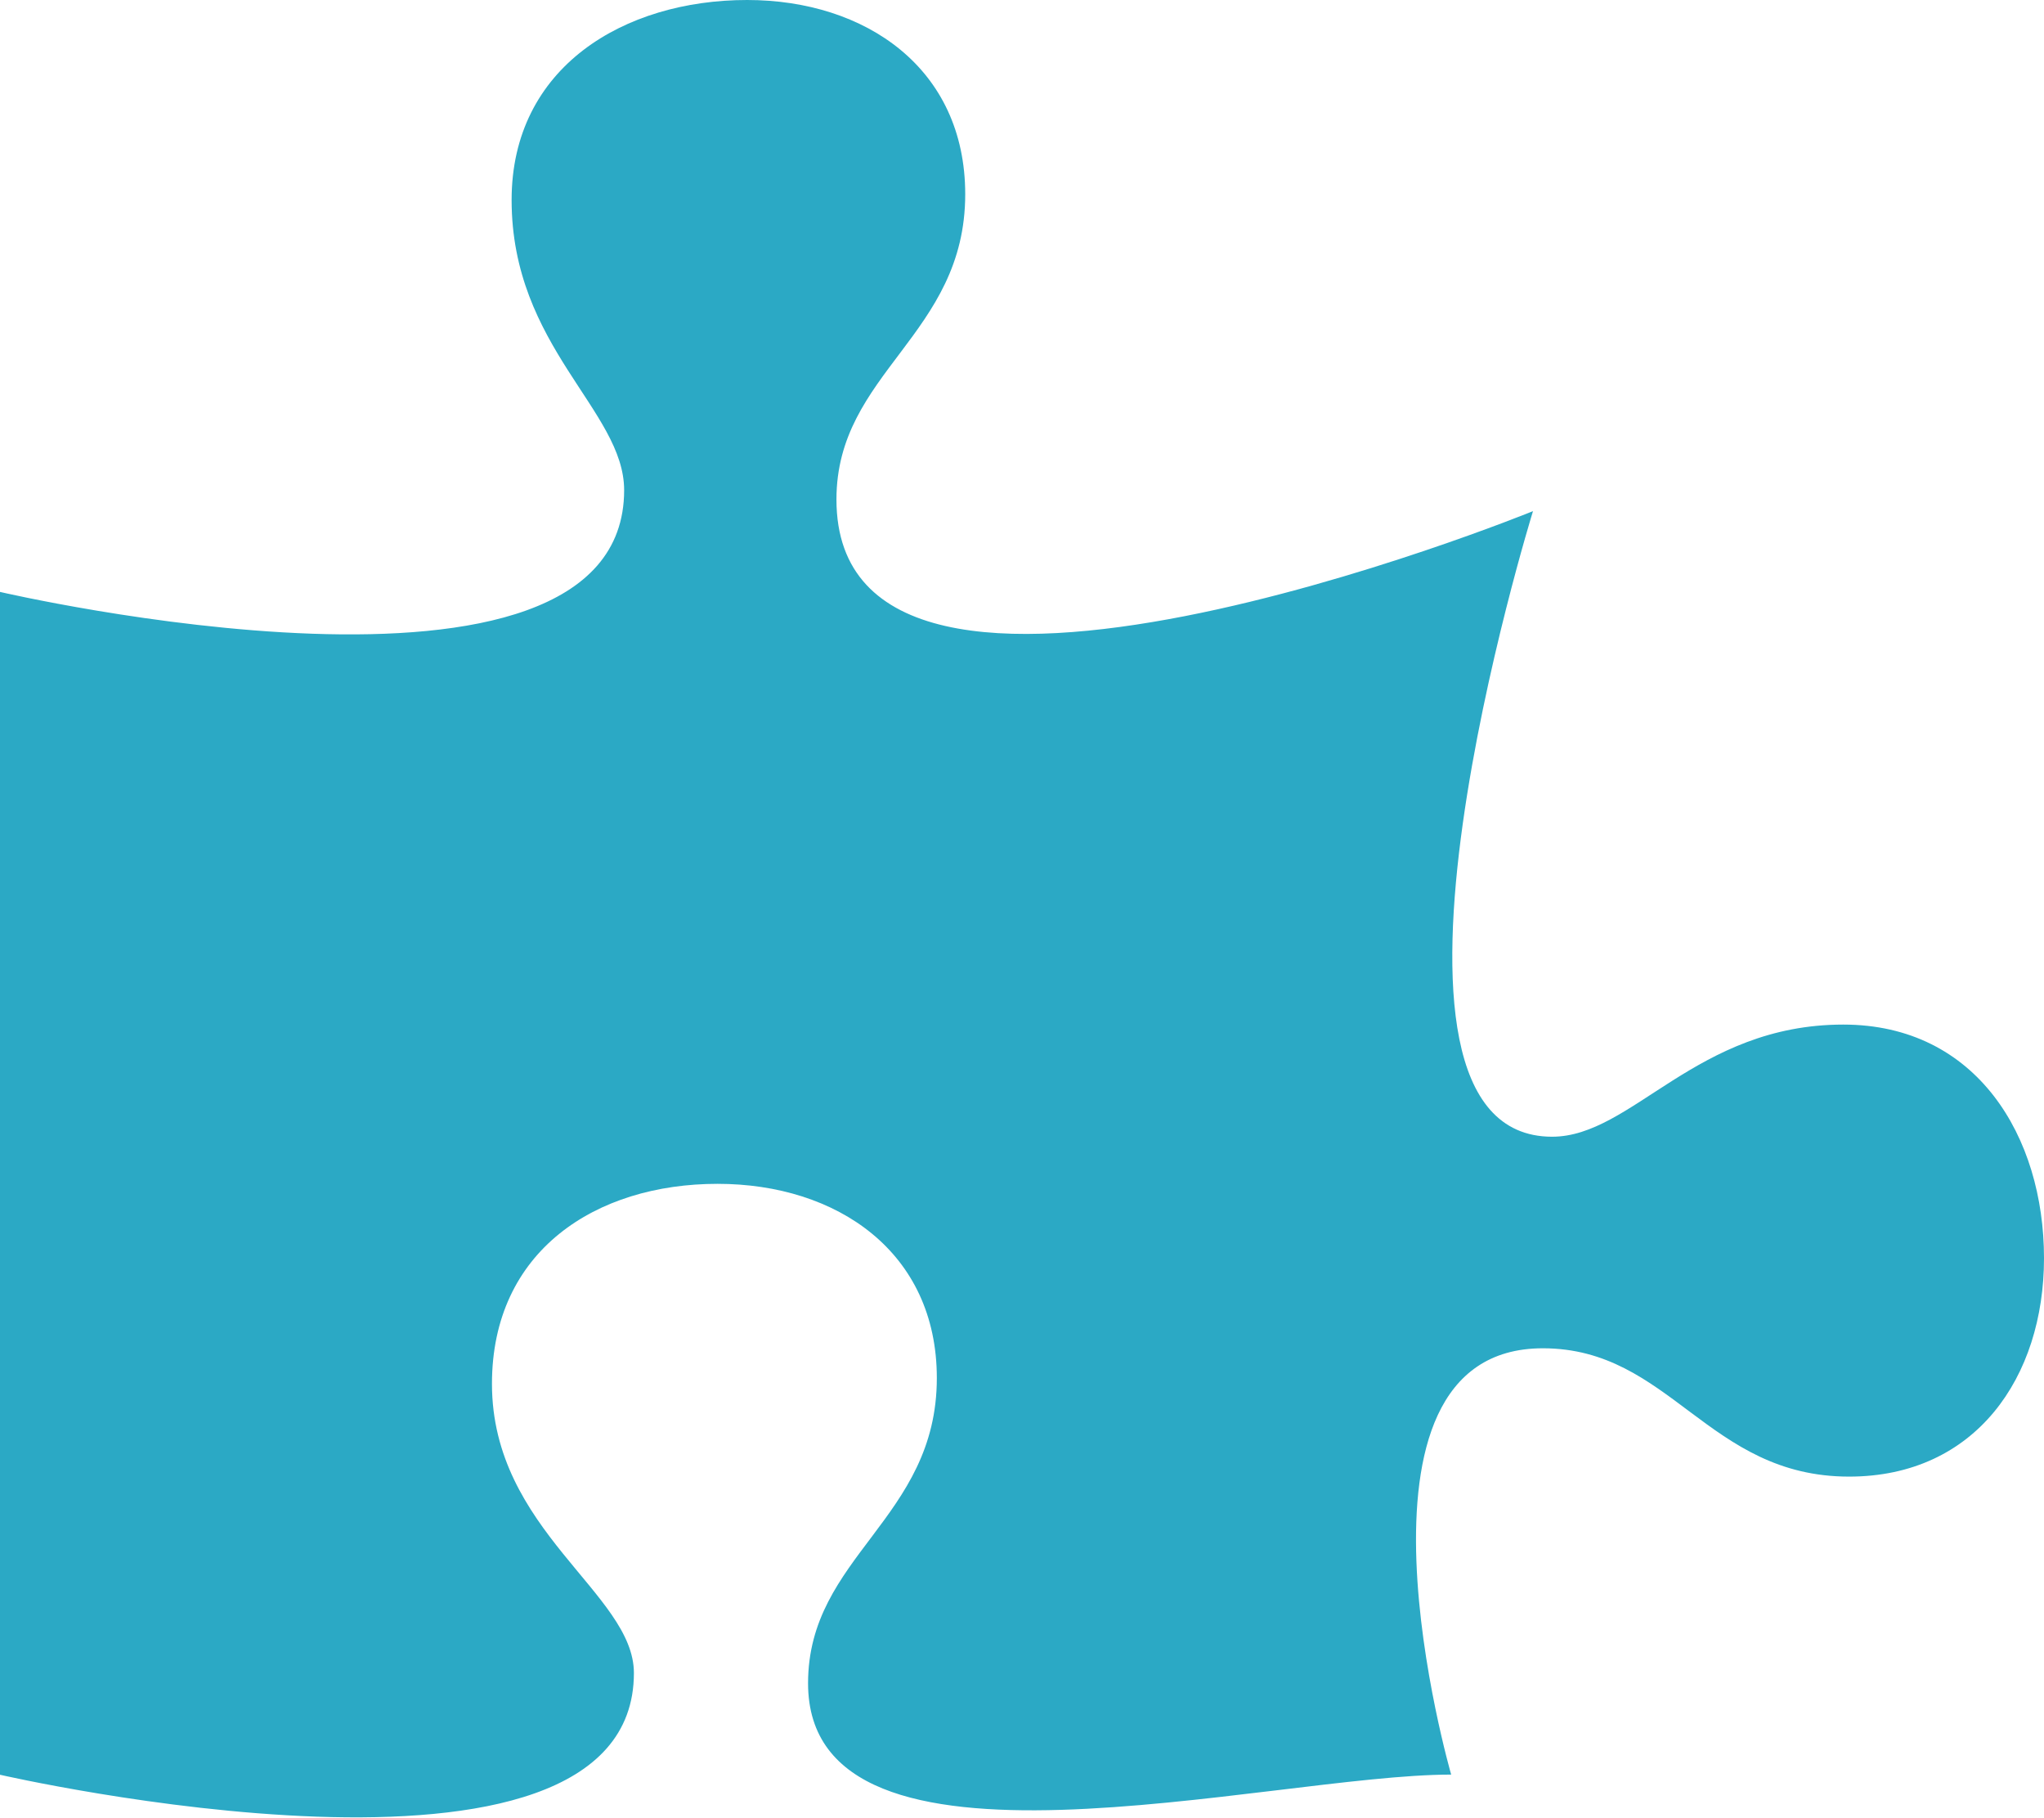
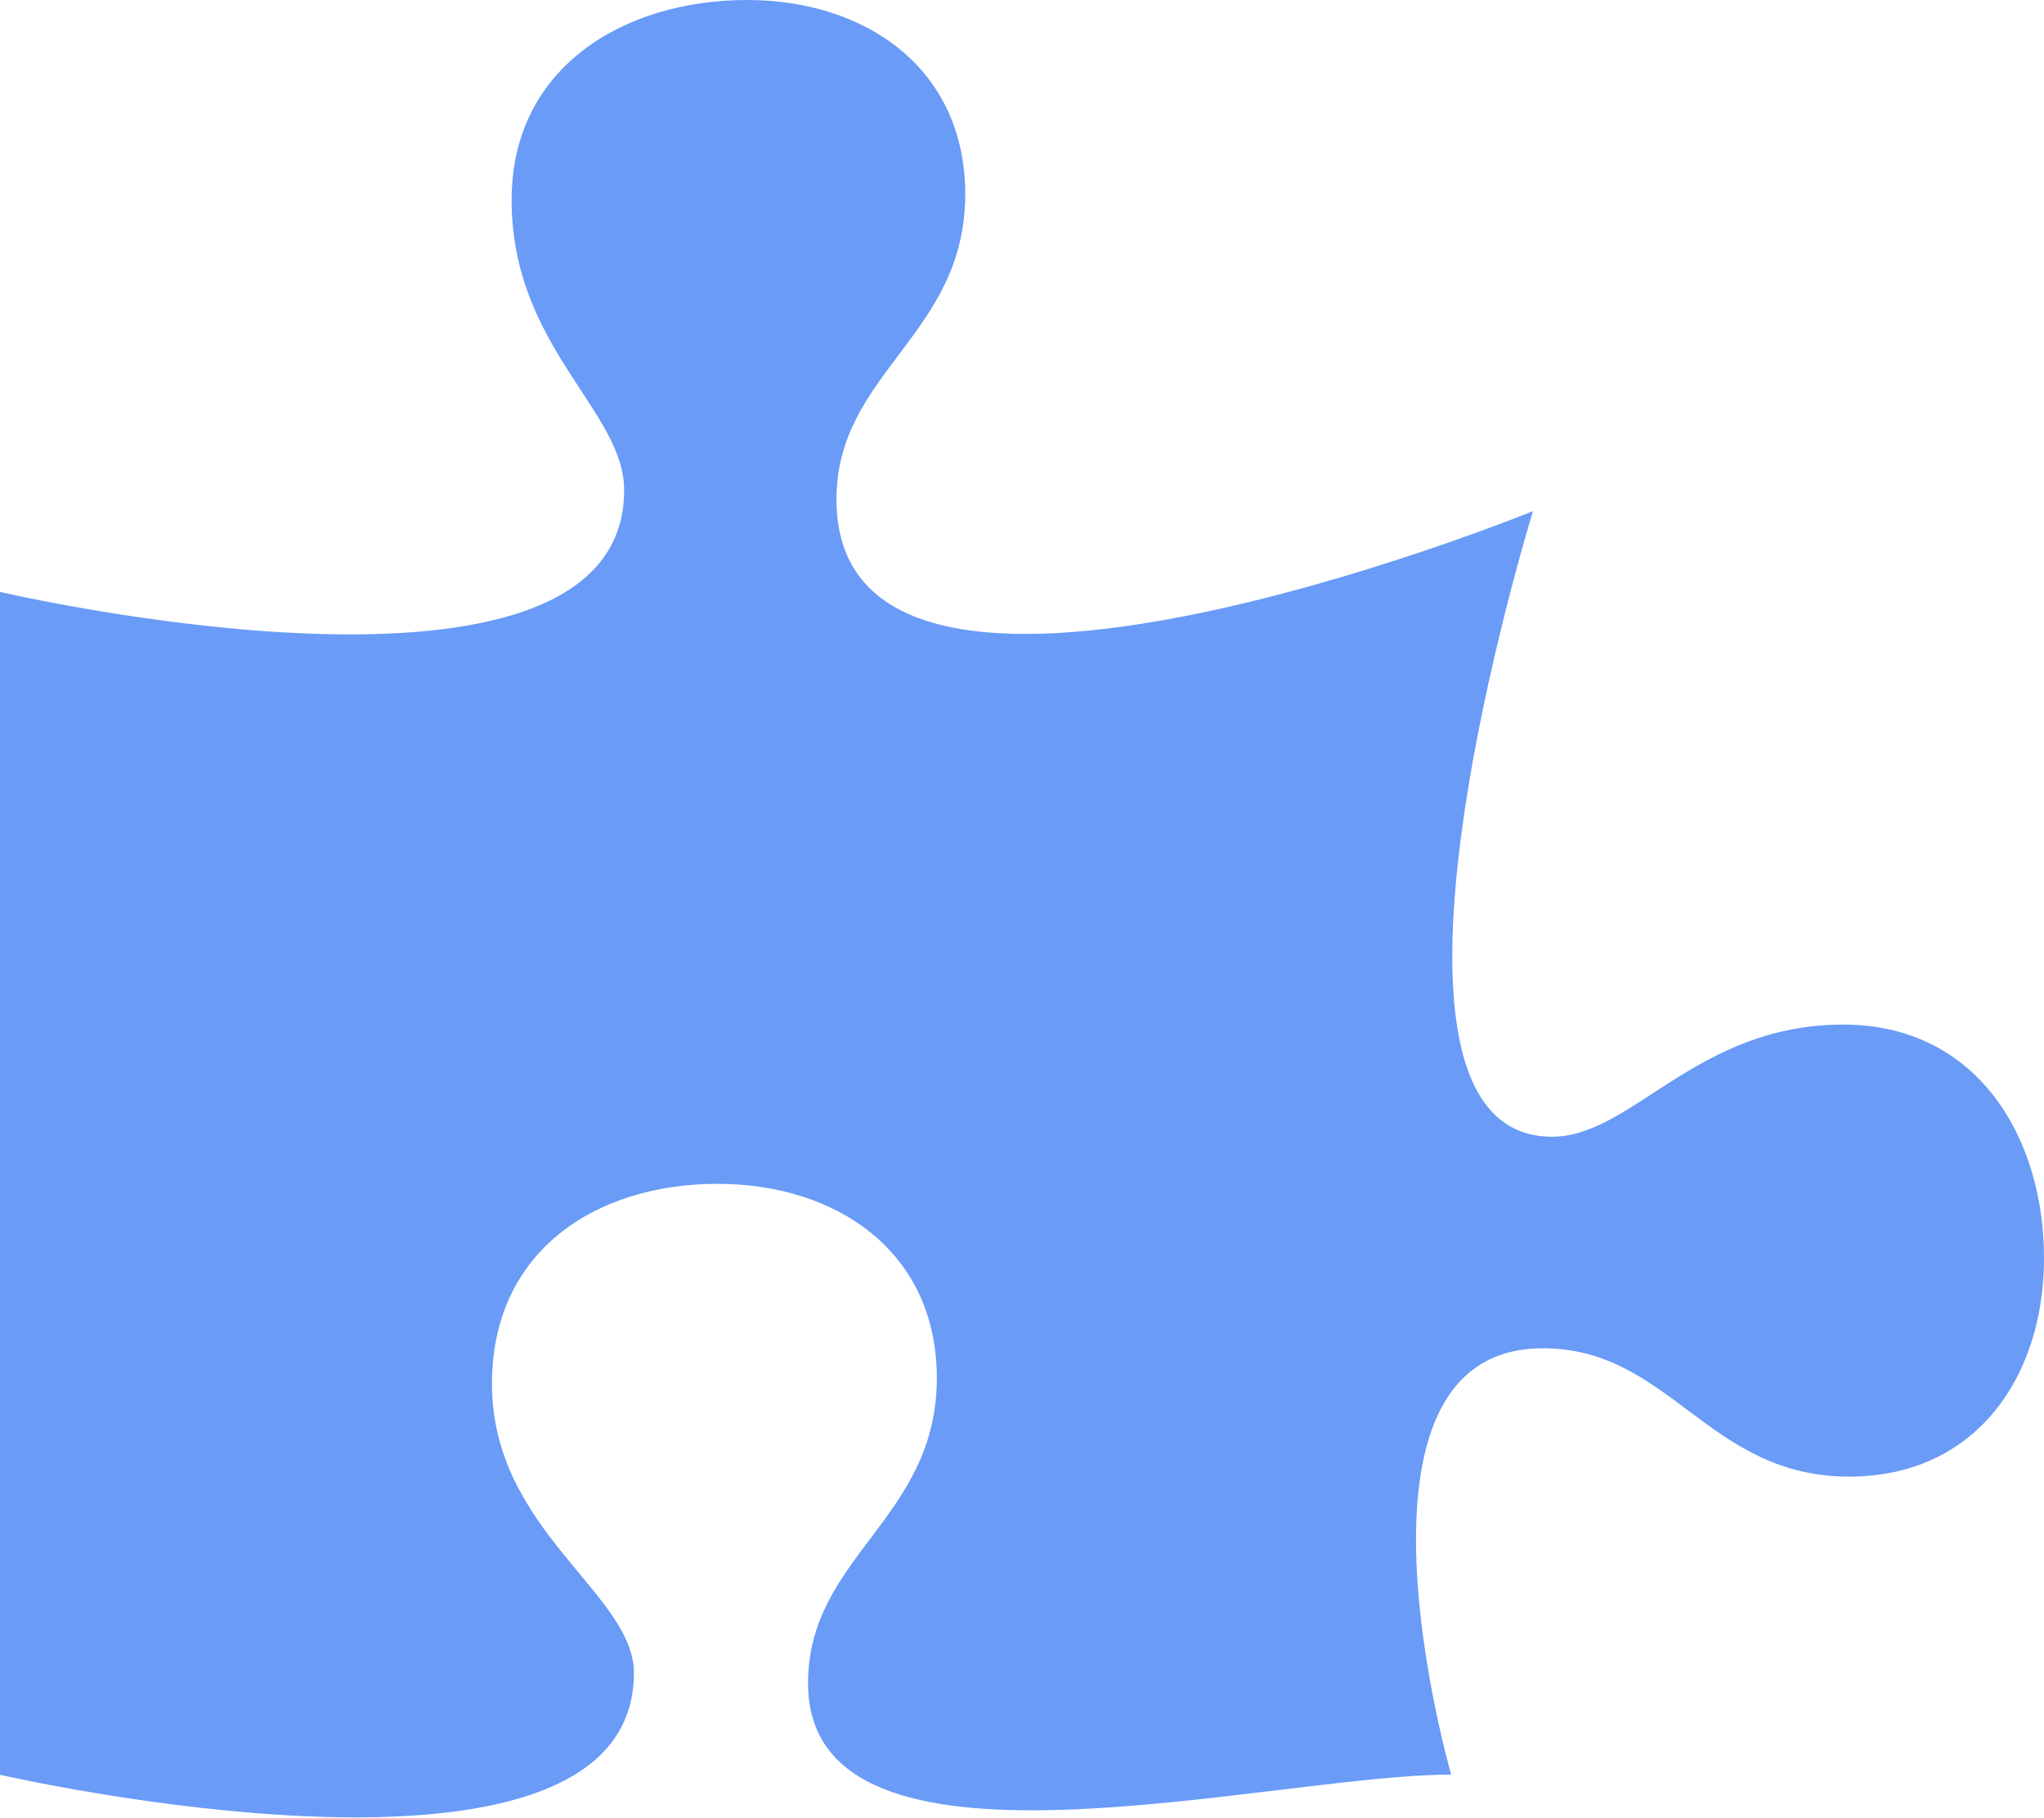
<svg xmlns="http://www.w3.org/2000/svg" width="1791" height="1592" viewBox="0 0 1791 1592" fill="none">
-   <path d="M1615.14 897.524C1486.04 897.524 1430.13 995.759 1359.99 995.759C1173.51 995.759 1343.25 447.75 1343.25 447.75C1343.25 447.75 732.917 696.5 732.917 437.498C732.917 326.099 845.75 293.69 845.75 170.139C845.75 59.75 758.33 0 654.645 0C546.892 0 448.288 58.739 448.288 175.201C448.288 303.817 546.889 359.515 546.889 429.392C546.892 645.876 0 518.513 0 518.513V1554.67C0 1554.67 555.443 1682.3 555.443 1465.55C555.443 1395.67 431.068 1340.84 431.068 1212.23C431.068 1095.76 522.017 1037.03 628.753 1037.03C733.455 1037.03 820.875 1096.78 820.875 1207.16C820.875 1330.71 708.042 1363.12 708.042 1474.52C708.042 1663.58 1111.25 1554.53 1271.55 1554.53C1271.55 1554.53 1163.58 1181.09 1351.86 1181.09C1463.68 1181.09 1496.21 1293.5 1620.22 1293.5C1731.03 1293.5 1791 1206.41 1791 1102.1C1791 995.759 1732.04 897.524 1615.14 897.524V897.524Z" fill="#2BA9C5" />
+   <path d="M1615.14 897.524C1486.04 897.524 1430.13 995.759 1359.99 995.759C1173.51 995.759 1343.25 447.75 1343.25 447.75C1343.25 447.75 732.917 696.5 732.917 437.498C732.917 326.099 845.75 293.69 845.75 170.139C845.75 59.75 758.33 0 654.645 0C546.892 0 448.288 58.739 448.288 175.201C448.288 303.817 546.889 359.515 546.889 429.392C546.892 645.876 0 518.513 0 518.513V1554.67C0 1554.67 555.443 1682.3 555.443 1465.55C555.443 1395.67 431.068 1340.84 431.068 1212.23C431.068 1095.76 522.017 1037.03 628.753 1037.03C733.455 1037.03 820.875 1096.78 820.875 1207.16C820.875 1330.71 708.042 1363.12 708.042 1474.52C708.042 1663.58 1111.25 1554.53 1271.55 1554.53C1271.55 1554.53 1163.58 1181.09 1351.86 1181.09C1463.68 1181.09 1496.21 1293.5 1620.22 1293.5C1731.03 1293.5 1791 1206.41 1791 1102.1C1791 995.759 1732.04 897.524 1615.14 897.524V897.524Z" fill="#699BF7" />
</svg>
